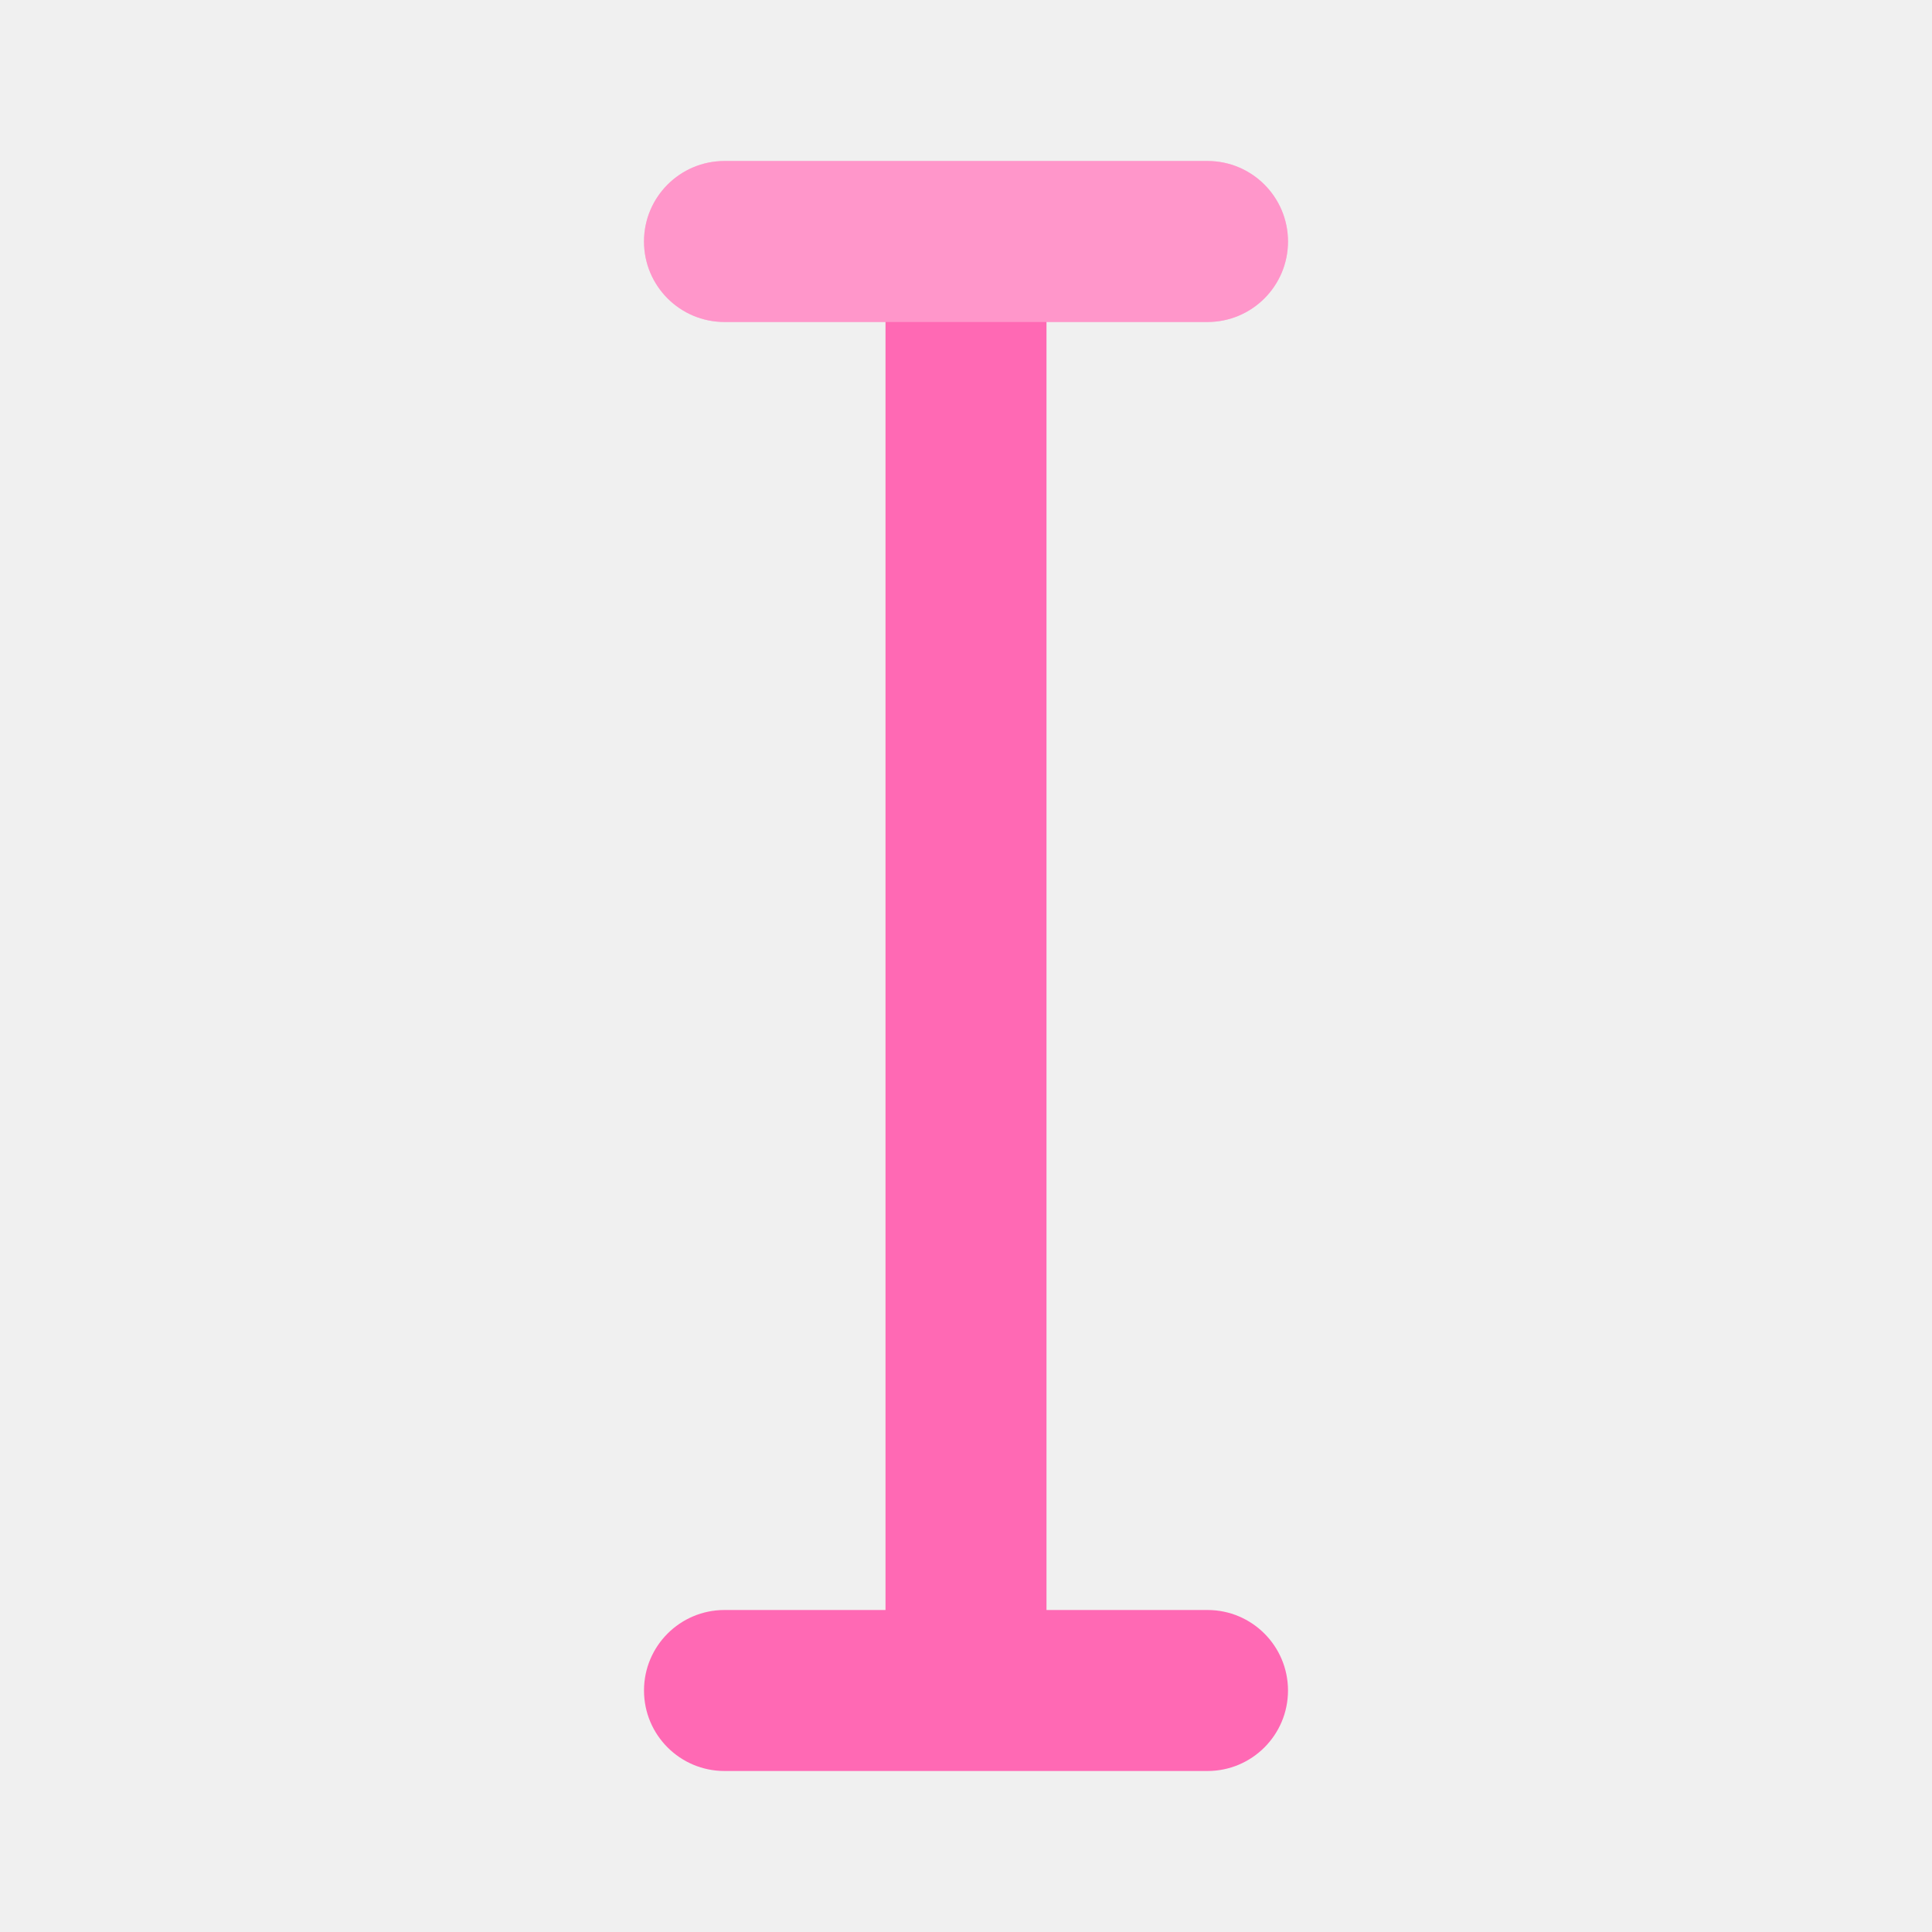
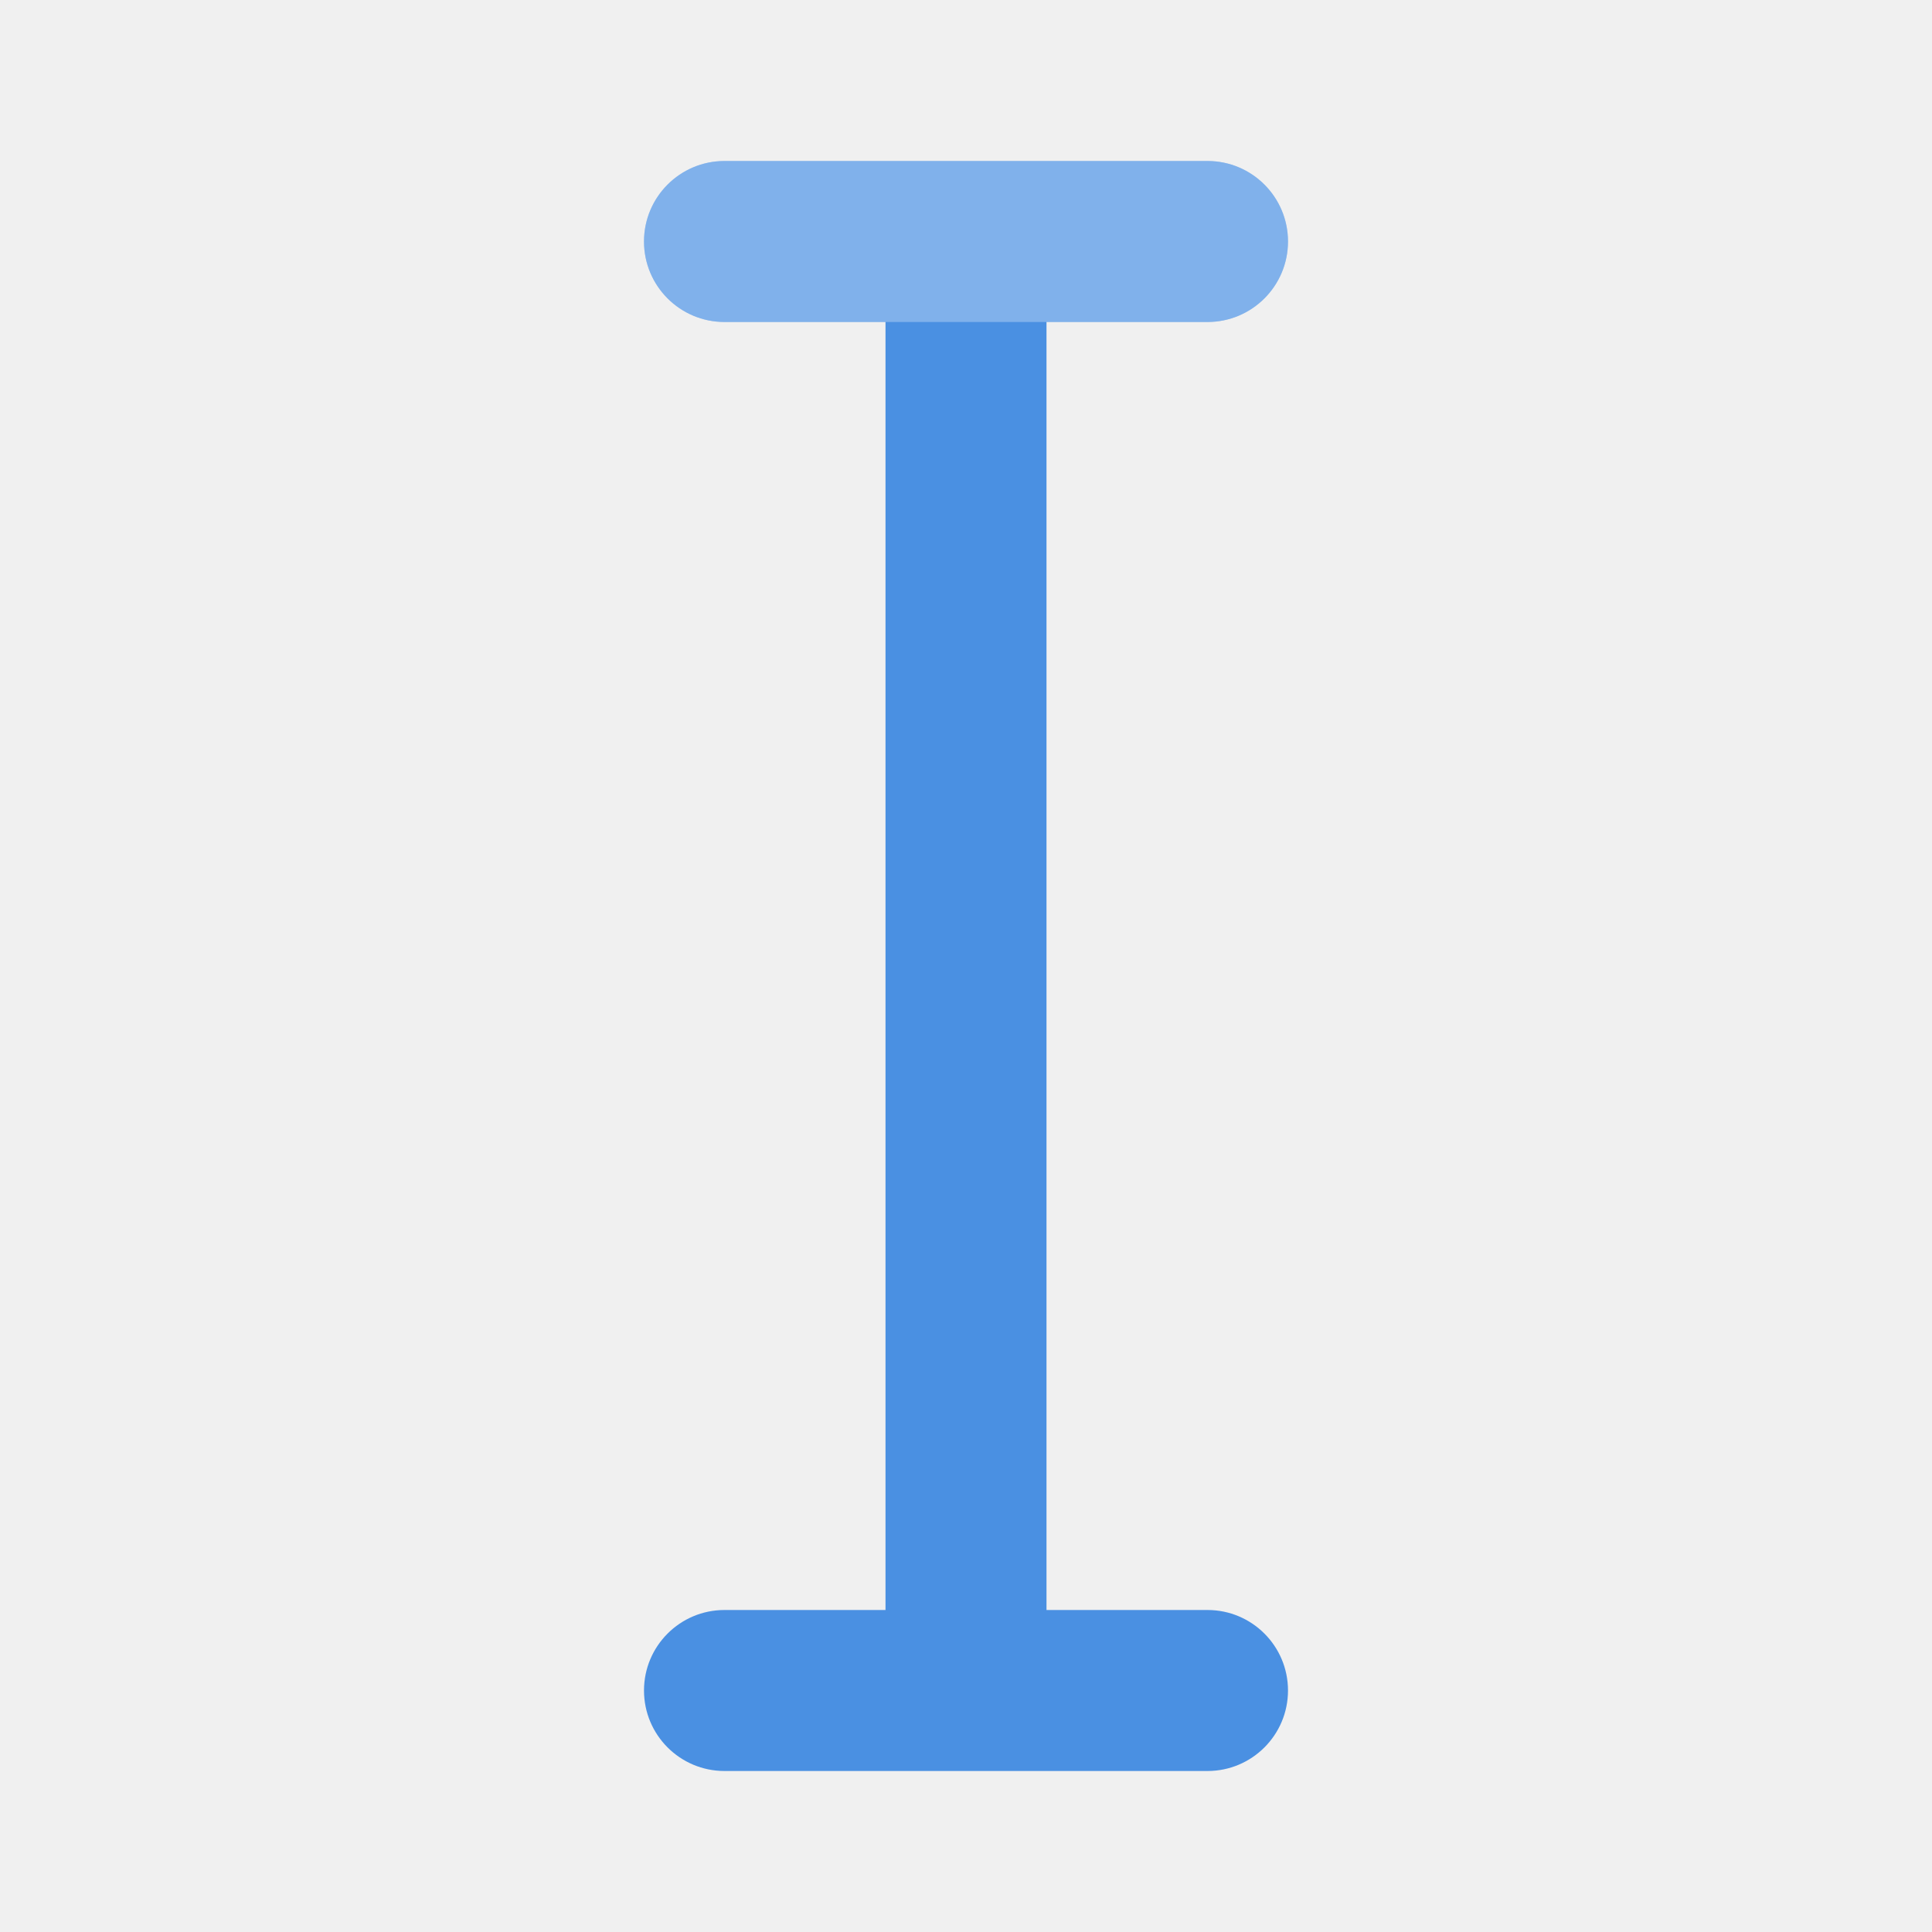
<svg xmlns="http://www.w3.org/2000/svg" width="24" height="24" viewBox="0 0 24 24">
-   <rect x="8" y="2" width="8" height="2" rx="1" fill="#ff69b4" />
-   <rect x="8" y="20" width="8" height="2" rx="1" fill="#ff69b4" />
-   <rect x="11" y="3" width="2" height="18" rx="1" fill="#ff69b4" />
+   <rect x="8" y="2" width="8" height="2" rx="1" fill="#4a90e2" />
+   <rect x="8" y="20" width="8" height="2" rx="1" fill="#4a90e2" />
+   <rect x="11" y="3" width="2" height="18" rx="1" fill="#4a90e2" />
  <rect x="8" y="2" width="8" height="2" rx="1" fill="#ffffff" opacity="0.3" />
</svg>
